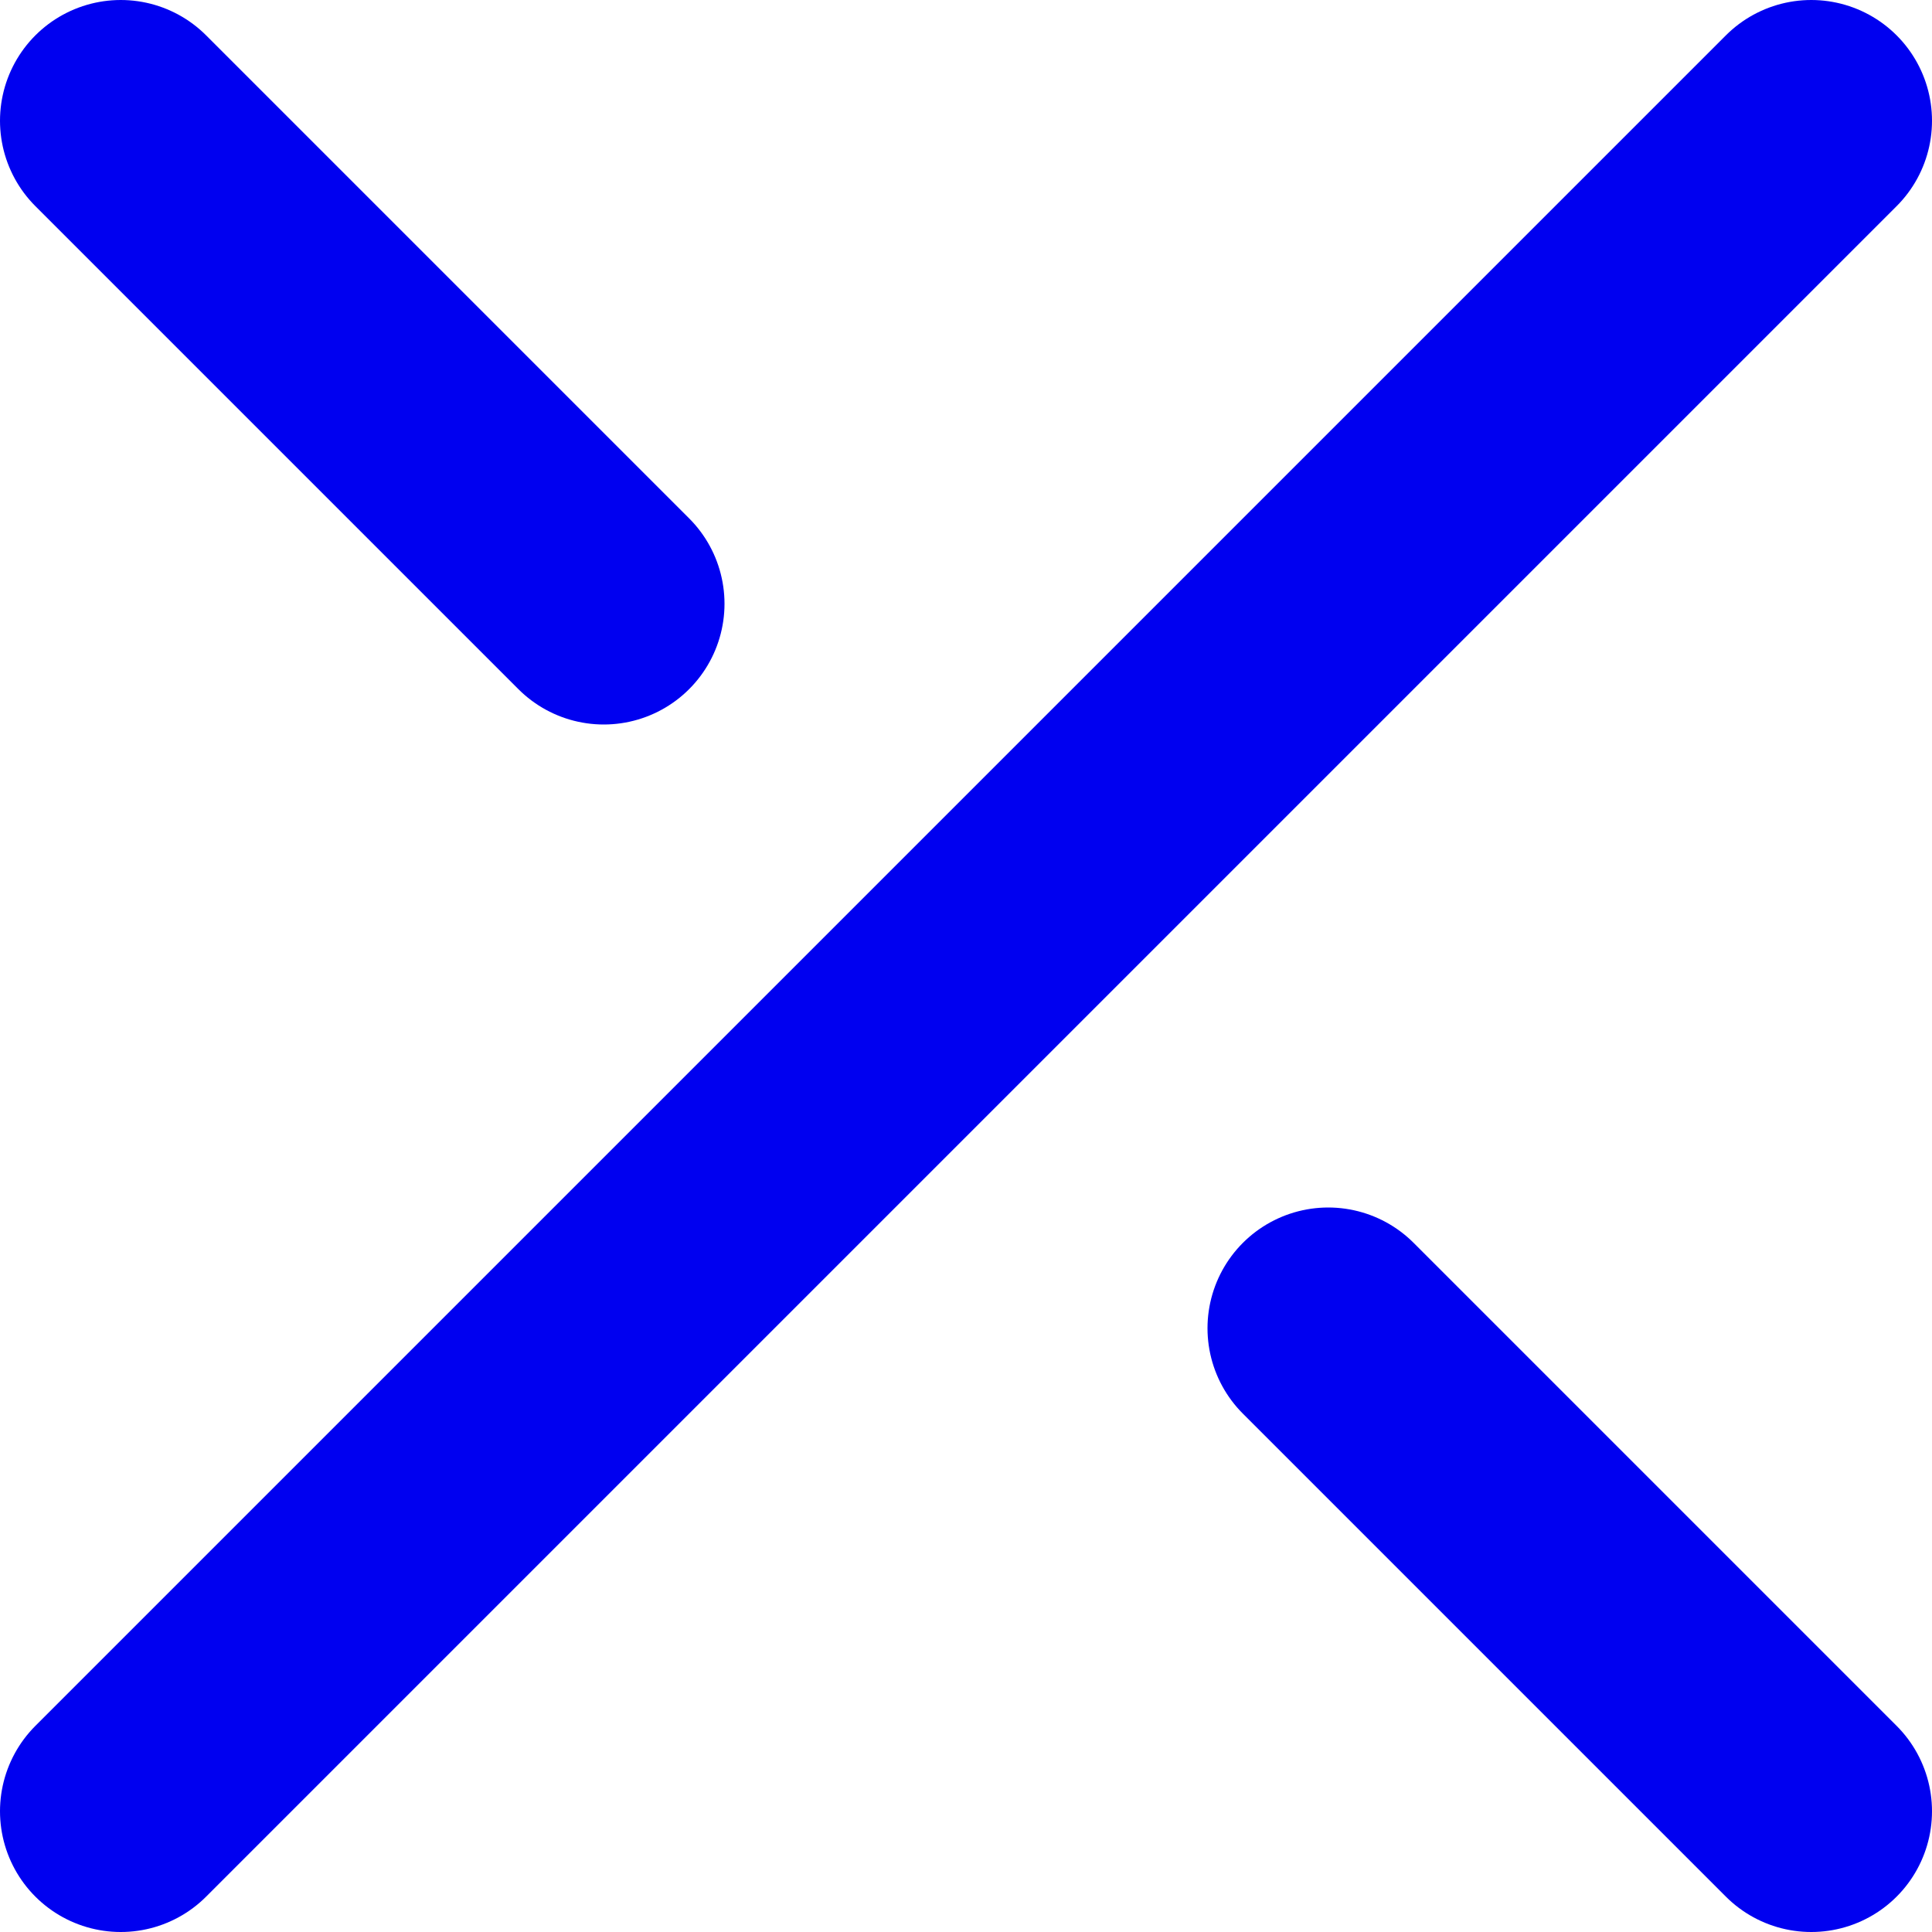
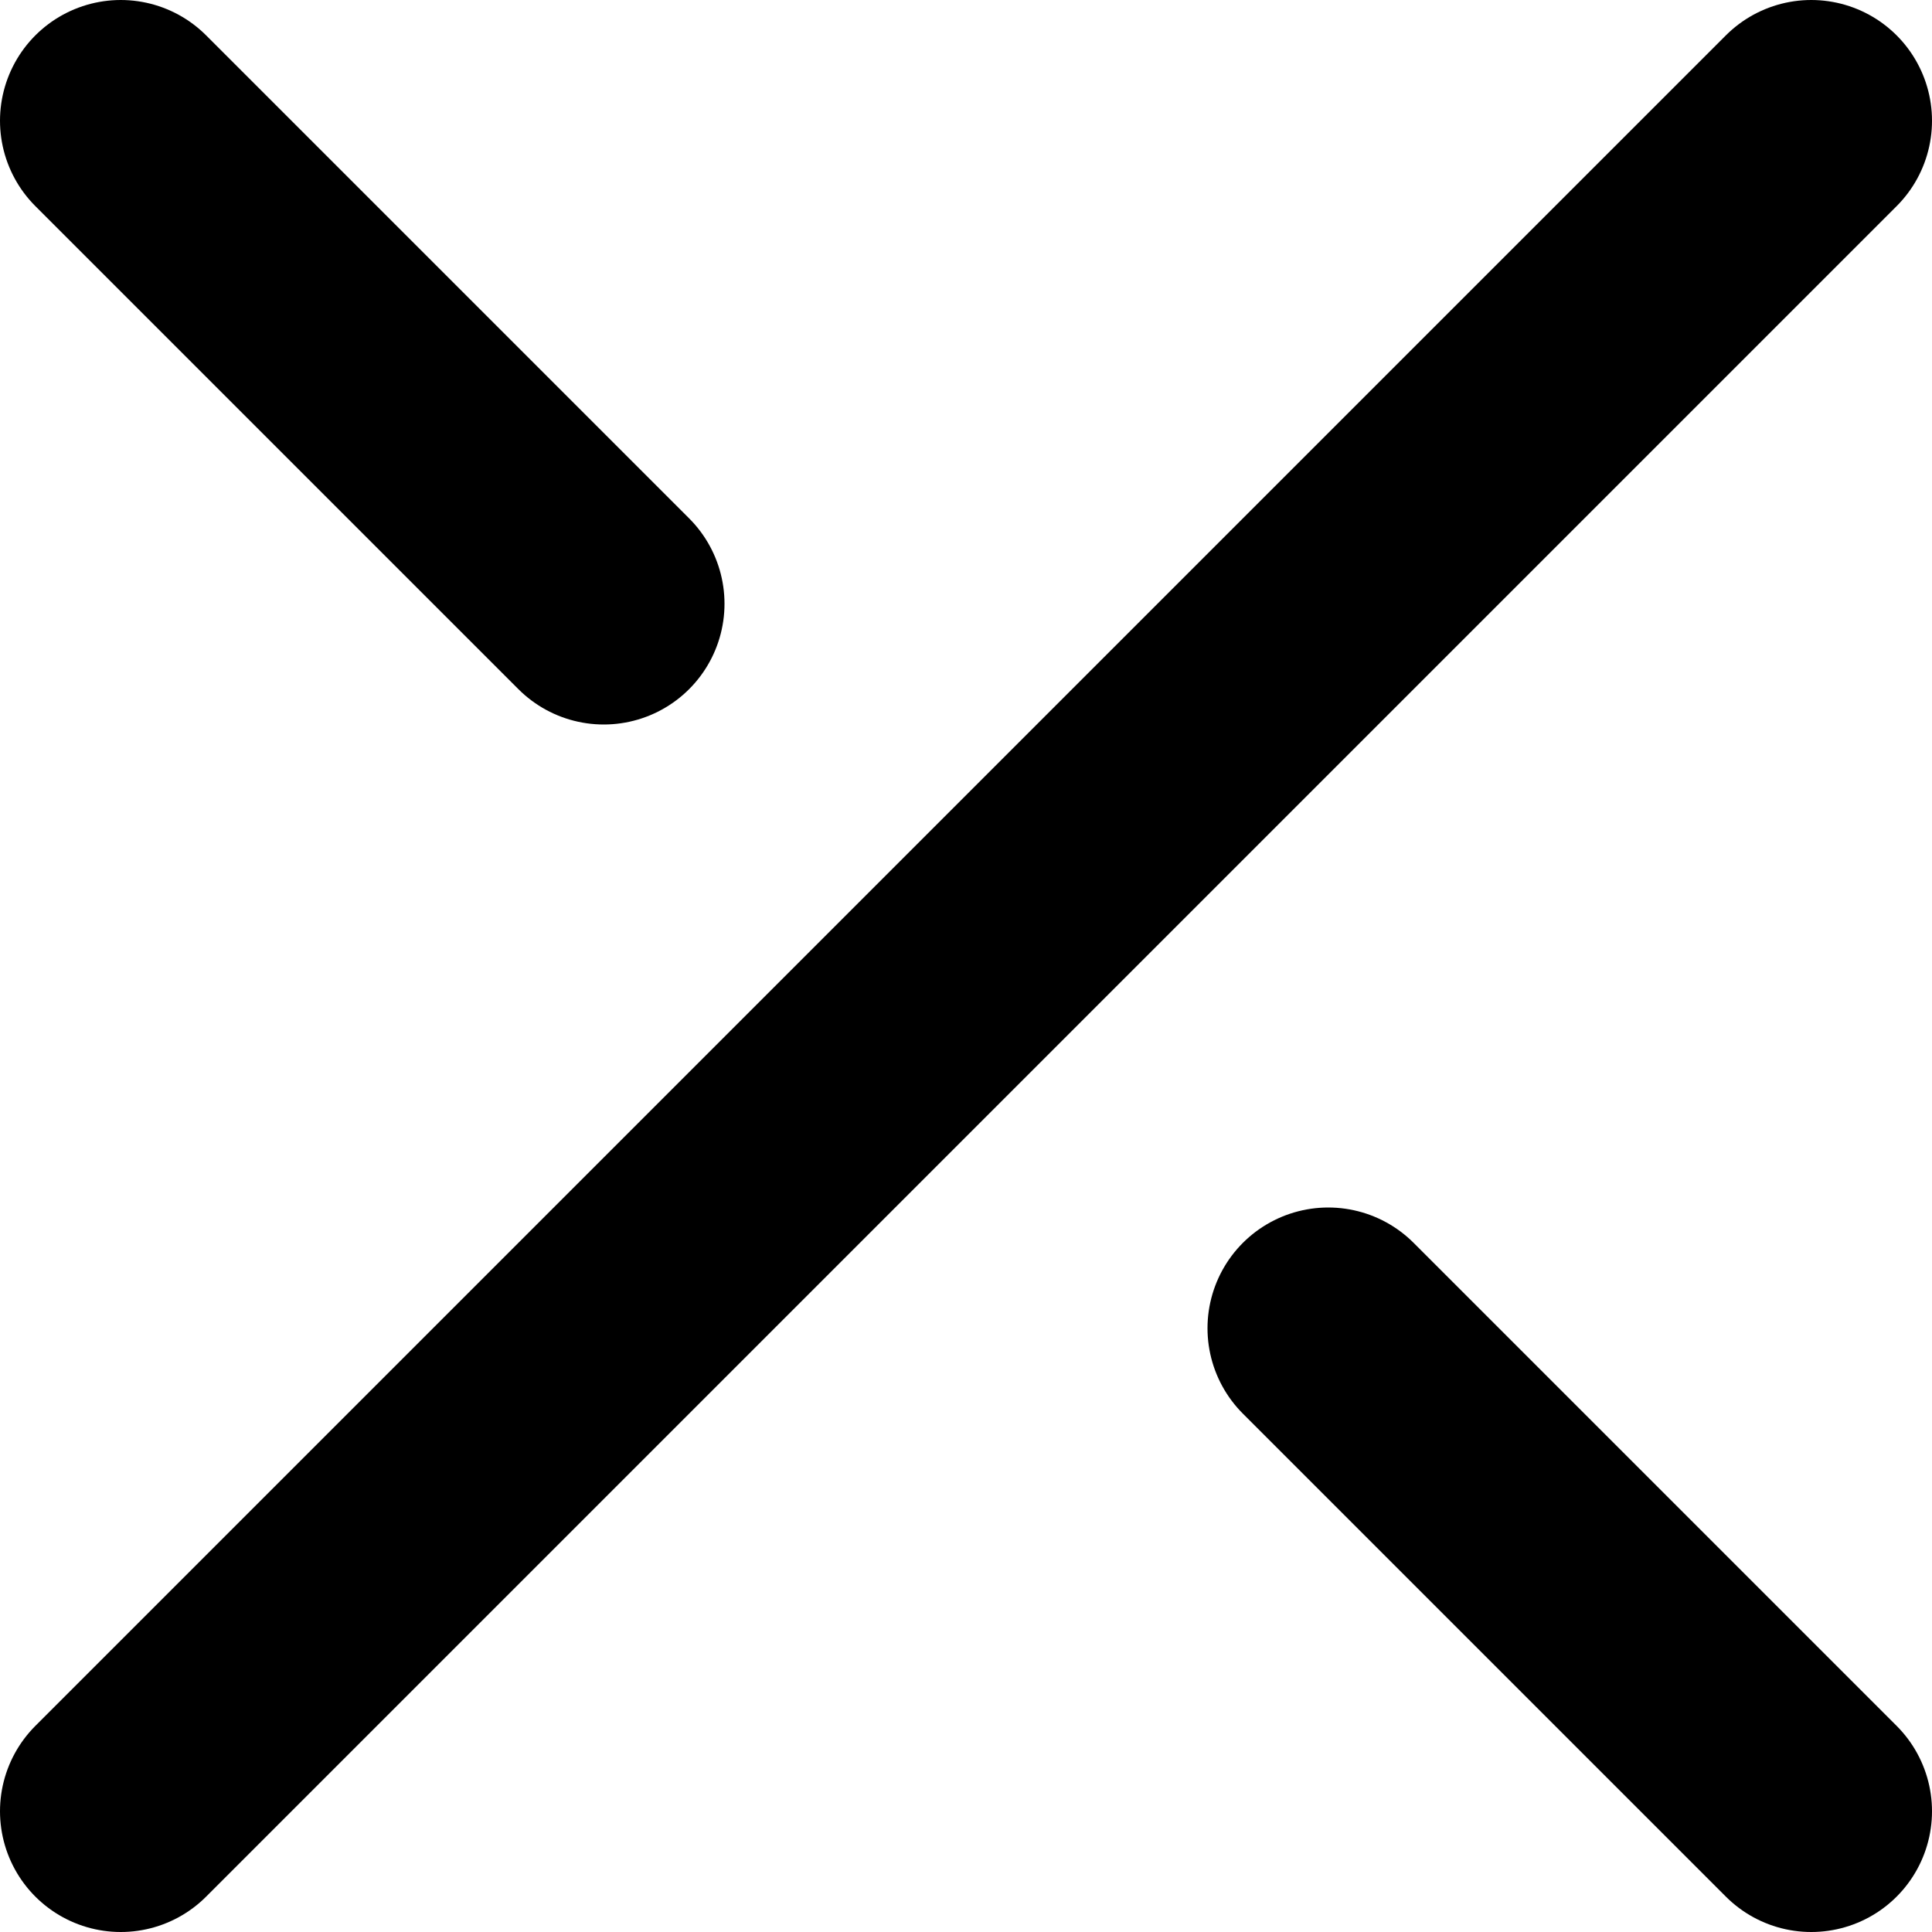
<svg xmlns="http://www.w3.org/2000/svg" width="16" height="16" viewBox="0 0 16 16" fill="none">
-   <path d="M1 15L15 1M1 1L5 5M11 11L15 15" stroke="#0000F0" stroke-width="2" stroke-linecap="round" stroke-linejoin="round" />
+   <path d="M1 15L15 1M1 1L5 5M11 11L15 15" stroke="#000000" stroke-width="2" stroke-linecap="round" stroke-linejoin="round" />
</svg>
